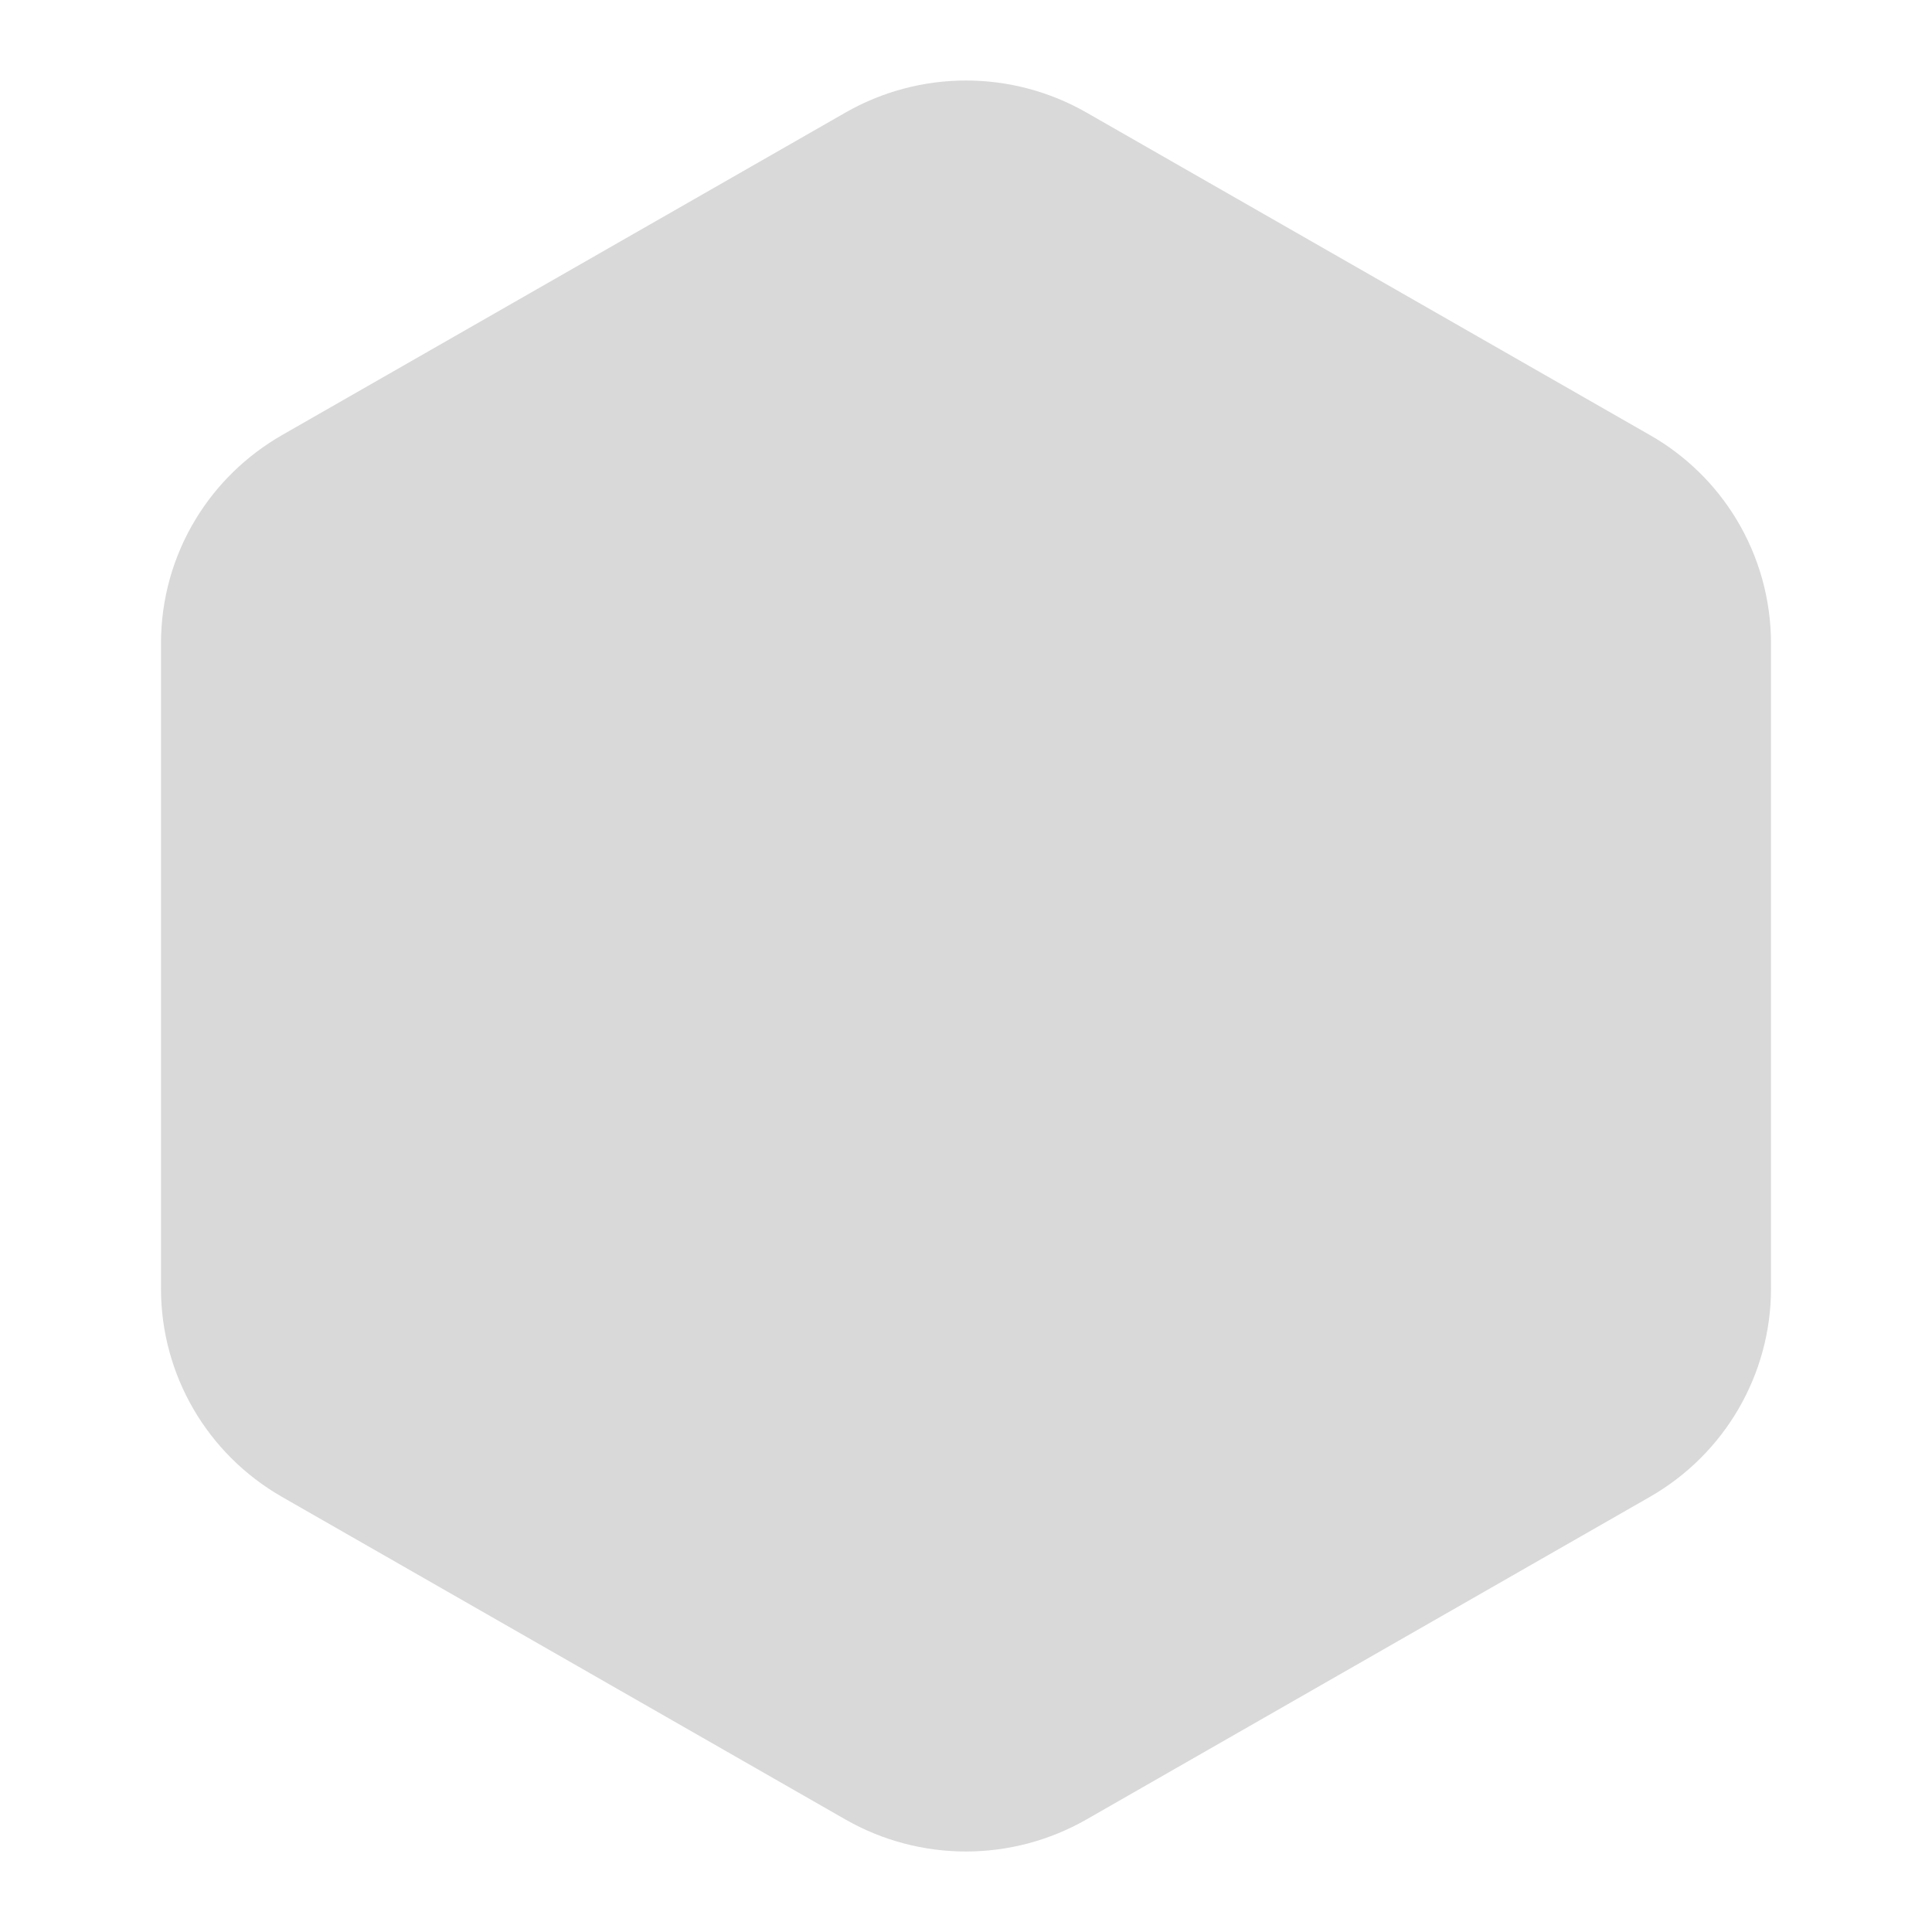
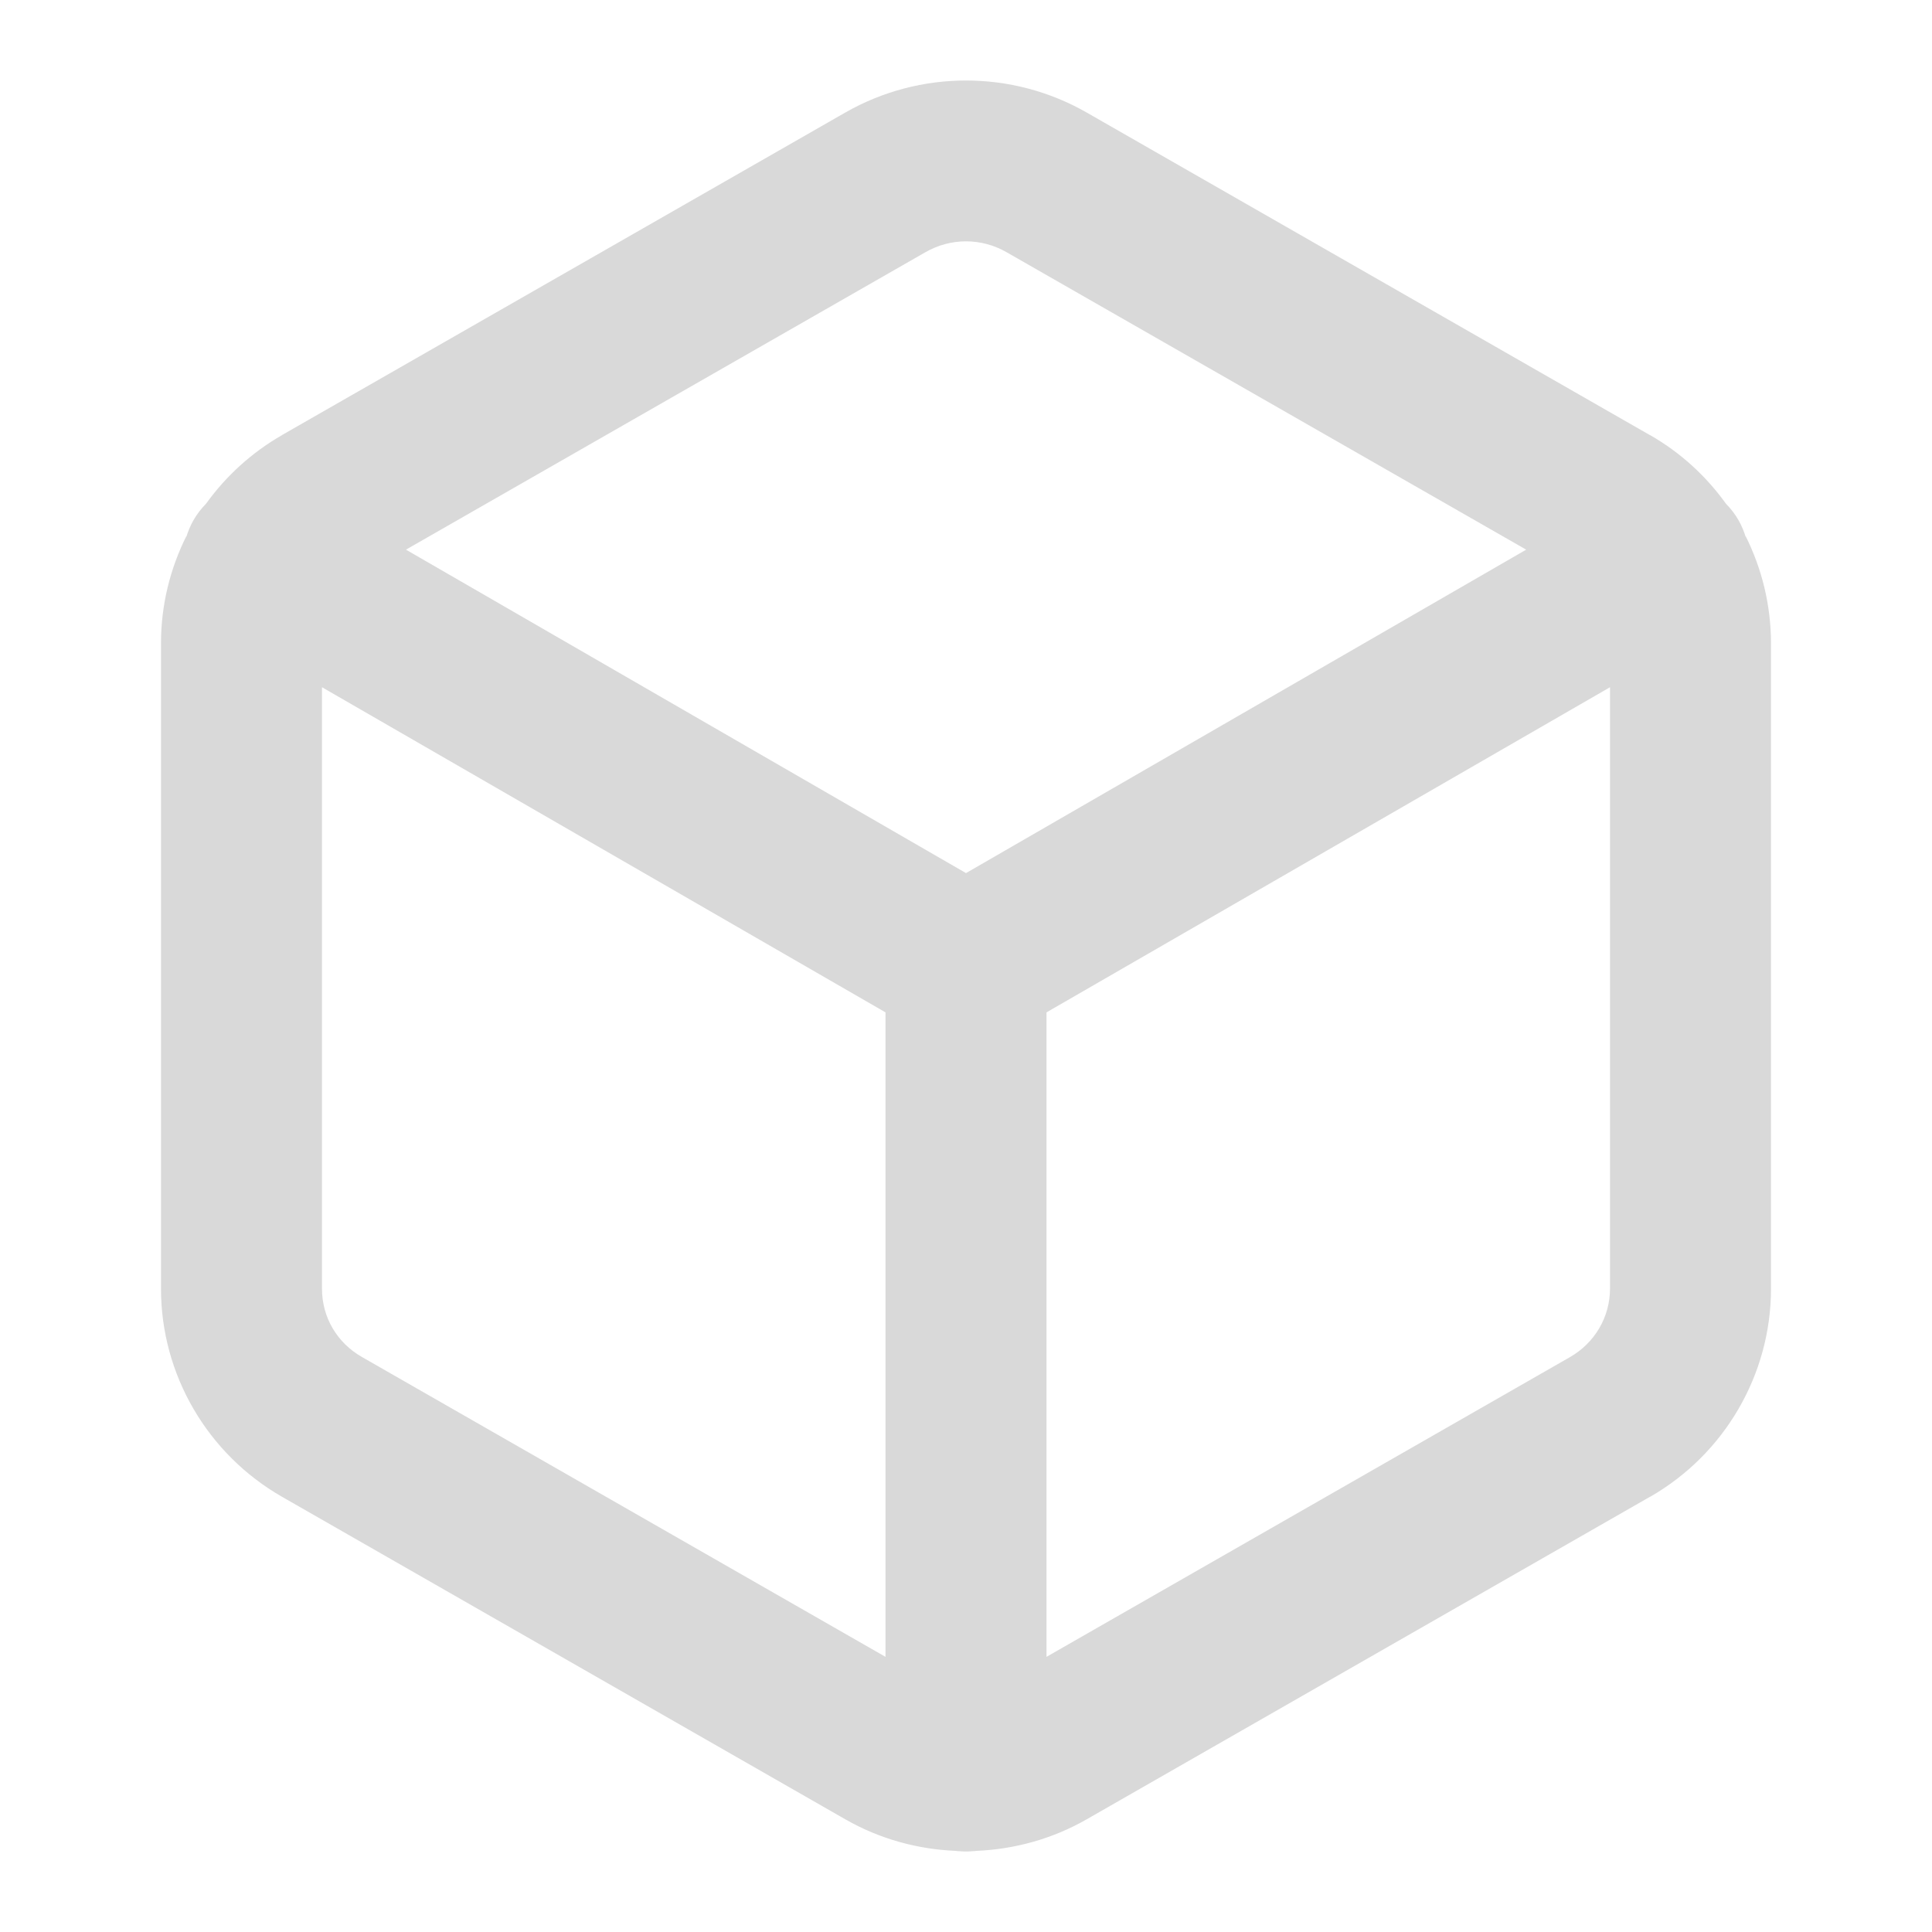
<svg xmlns="http://www.w3.org/2000/svg" width="24" height="24" viewBox="0 0 24 24" fill="none" stroke="currentColor" stroke-width="2" stroke-linecap="round" stroke-linejoin="round" class="icon icon-tabler icons-tabler-outline icon-tabler-cube" version="1.1" id="svg5">
  <defs id="defs5" />
-   <path d="M 12,2 A 2.016,2.016 0 0 0 11,2.266 L 4,6.273 C 3.701,6.445 3.457,6.685 3.285,6.969 3.101,7.272 3,7.624 3,7.99 v 8.02 c 0,0.709 0.381,1.363 1,1.717 l 7,4.008 A 2.016,2.016 0 0 0 12,22 2.016,2.016 0 0 0 13,21.734 l 7,-4.008 c 0.619,-0.355 1,-1.011 1,-1.719 V 7.99 A 1.98,1.98 0 0 0 20.715,6.969 1.98,1.98 0 0 0 20,6.273 L 13,2.266 A 2.016,2.016 0 0 0 12,2 Z" style="fill:#000000;stroke:#000000;opacity:0.15" id="path6" />
+   <path stroke="none" d="M0 0h24v24H0z" fill="none" id="path1" />
+   <path id="path9" style="baseline-shift:baseline;display:inline;overflow:visible;opacity:0.15;vector-effect:none;fill:#000000;stroke:none;stroke-linecap:butt;stroke-linejoin:miter;enable-background:accumulate;stop-color:#000000;stop-opacity:1" d="M 12 1 C 11.483 1 10.967 1.132 10.504 1.396 L 3.504 5.404 A 1 1 0 0 0 3.502 5.406 C 3.126 5.622 2.808 5.913 2.562 6.254 A 1 1 0 0 0 2.561 6.256 C 2.56 6.257 2.559 6.257 2.559 6.258 A 1 1 0 0 0 2.404 6.461 A 1 1 0 0 0 2.312 6.68 A 1 1 0 0 1 2.318 6.654 C 2.113 7.062 2 7.518 2 7.99 L 2 16.01 C 2 17.077 2.578 18.064 3.504 18.594 L 10.504 22.602 C 10.928 22.844 11.396 22.972 11.869 22.992 C 11.888 22.993 11.907 22.998 11.926 22.998 A 1 1 0 0 1 11.896 22.994 A 1 1 0 0 0 12 23 A 1 1 0 0 0 12.104 22.994 A 1 1 0 0 1 12.074 22.998 C 12.093 22.998 12.112 22.993 12.131 22.992 C 12.604 22.972 13.072 22.844 13.496 22.602 L 20.496 18.594 A 1 1 0 0 0 20.498 18.594 C 21.424 18.063 22 17.075 22 16.008 L 22 7.99 A 1 1 0 0 0 22 7.988 C 21.999 7.517 21.887 7.062 21.682 6.654 A 1 1 0 0 1 21.688 6.68 A 1 1 0 0 0 21.596 6.461 A 1 1 0 0 0 21.443 6.26 C 21.442 6.258 21.439 6.256 21.438 6.254 C 21.192 5.912 20.874 5.62 20.496 5.404 L 20.494 5.404 L 13.496 1.396 C 13.033 1.132 12.517 1 12 1 z M 12 2.998 C 12.174 2.998 12.347 3.043 12.504 3.133 L 18.959 6.828 L 12 10.846 L 5.043 6.828 L 11.496 3.133 C 11.653 3.043 11.826 2.998 12 2.998 z M 20.988 5.994 A 1 1 0 0 1 21.229 6.094 A 1 1 0 0 0 20.988 5.994 z M 2.299 6.732 A 1 1 0 0 0 2.281 6.816 A 1 1 0 0 1 2.299 6.732 z M 21.701 6.732 A 1 1 0 0 1 21.719 6.816 A 1 1 0 0 0 21.701 6.732 z M 2.275 6.879 A 1 1 0 0 0 2.271 6.93 A 1 1 0 0 1 2.275 6.879 z M 21.725 6.879 A 1 1 0 0 1 21.729 6.93 A 1 1 0 0 0 21.725 6.879 z M 2.275 7.029 A 1 1 0 0 0 2.277 7.072 A 1 1 0 0 1 2.275 7.029 z M 21.725 7.029 A 1 1 0 0 1 21.723 7.072 A 1 1 0 0 0 21.725 7.029 z M 2.289 7.139 A 1 1 0 0 0 2.303 7.207 A 1 1 0 0 1 2.289 7.139 z M 21.711 7.139 A 1 1 0 0 1 21.697 7.207 A 1 1 0 0 0 21.711 7.139 z M 2.432 7.502 A 1 1 0 0 0 2.475 7.566 A 1 1 0 0 1 2.432 7.502 z M 21.568 7.502 A 1 1 0 0 1 21.525 7.566 A 1 1 0 0 0 21.568 7.502 z M 4 8.537 L 11 12.576 L 11 20.582 L 4.496 16.857 C 4.184 16.679 4 16.361 4 16.01 L 4 8.537 z M 20 8.537 L 20 16.008 C 20 16.357 19.814 16.68 19.502 16.859 L 13 20.582 L 13 12.576 L 20 8.537 z M 11.139 22.504 A 1 1 0 0 0 11.176 22.562 A 1 1 0 0 1 11.139 22.504 z M 12.861 22.504 A 1 1 0 0 1 12.824 22.562 A 1 1 0 0 0 12.861 22.504 z M 11.303 22.715 A 1 1 0 0 0 11.354 22.762 A 1 1 0 0 1 11.303 22.715 z M 12.697 22.715 A 1 1 0 0 1 12.646 22.762 A 1 1 0 0 0 12.697 22.715 z M 11.406 22.803 A 1 1 0 0 0 11.482 22.854 A 1 1 0 0 1 11.406 22.803 z M 12.594 22.803 A 1 1 0 0 1 12.518 22.854 A 1 1 0 0 0 12.594 22.803 z M 11.504 22.867 A 1 1 0 0 0 11.598 22.914 A 1 1 0 0 1 11.504 22.867 z M 12.496 22.867 A 1 1 0 0 1 12.402 22.914 A 1 1 0 0 0 12.496 22.867 z M 11.631 22.928 A 1 1 0 0 0 11.699 22.953 A 1 1 0 0 1 11.631 22.928 z M 12.369 22.928 A 1 1 0 0 1 12.301 22.953 A 1 1 0 0 0 12.369 22.928 z M 11.771 22.973 A 1 1 0 0 0 11.824 22.982 A 1 1 0 0 1 11.771 22.973 z M 12.229 22.973 A 1 1 0 0 1 12.176 22.982 A 1 1 0 0 0 12.229 22.973 z " />
</svg>
